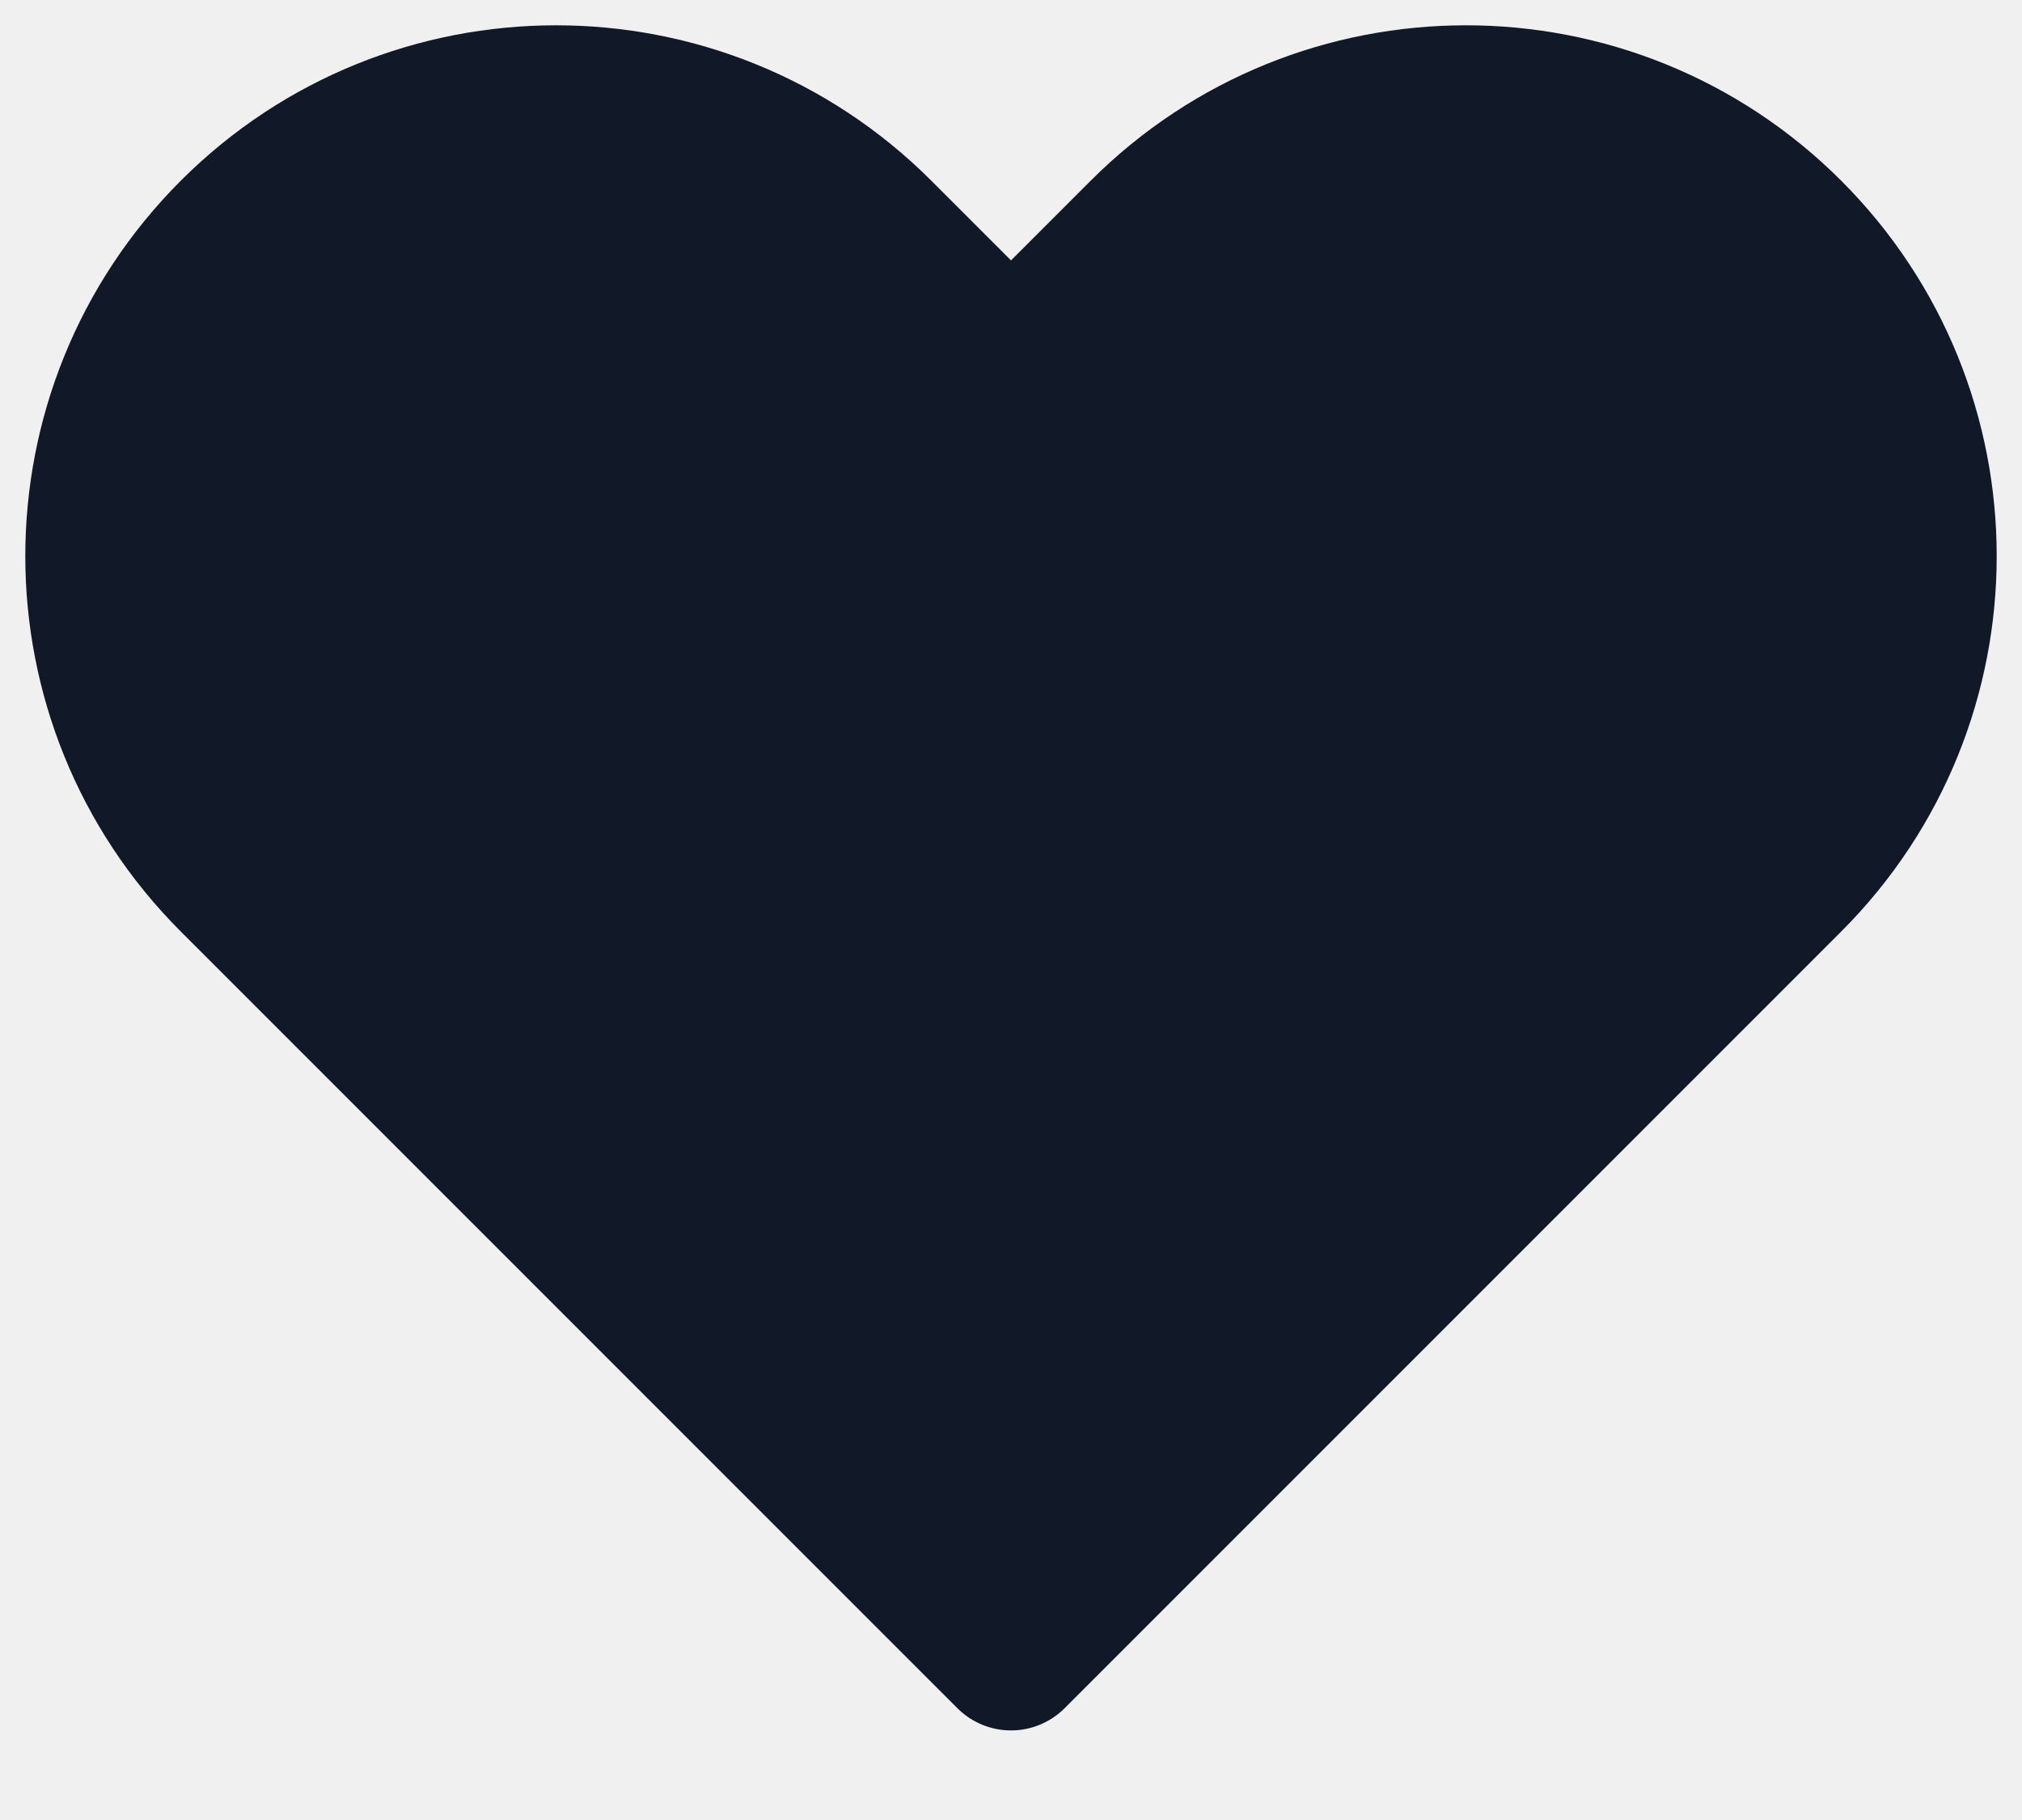
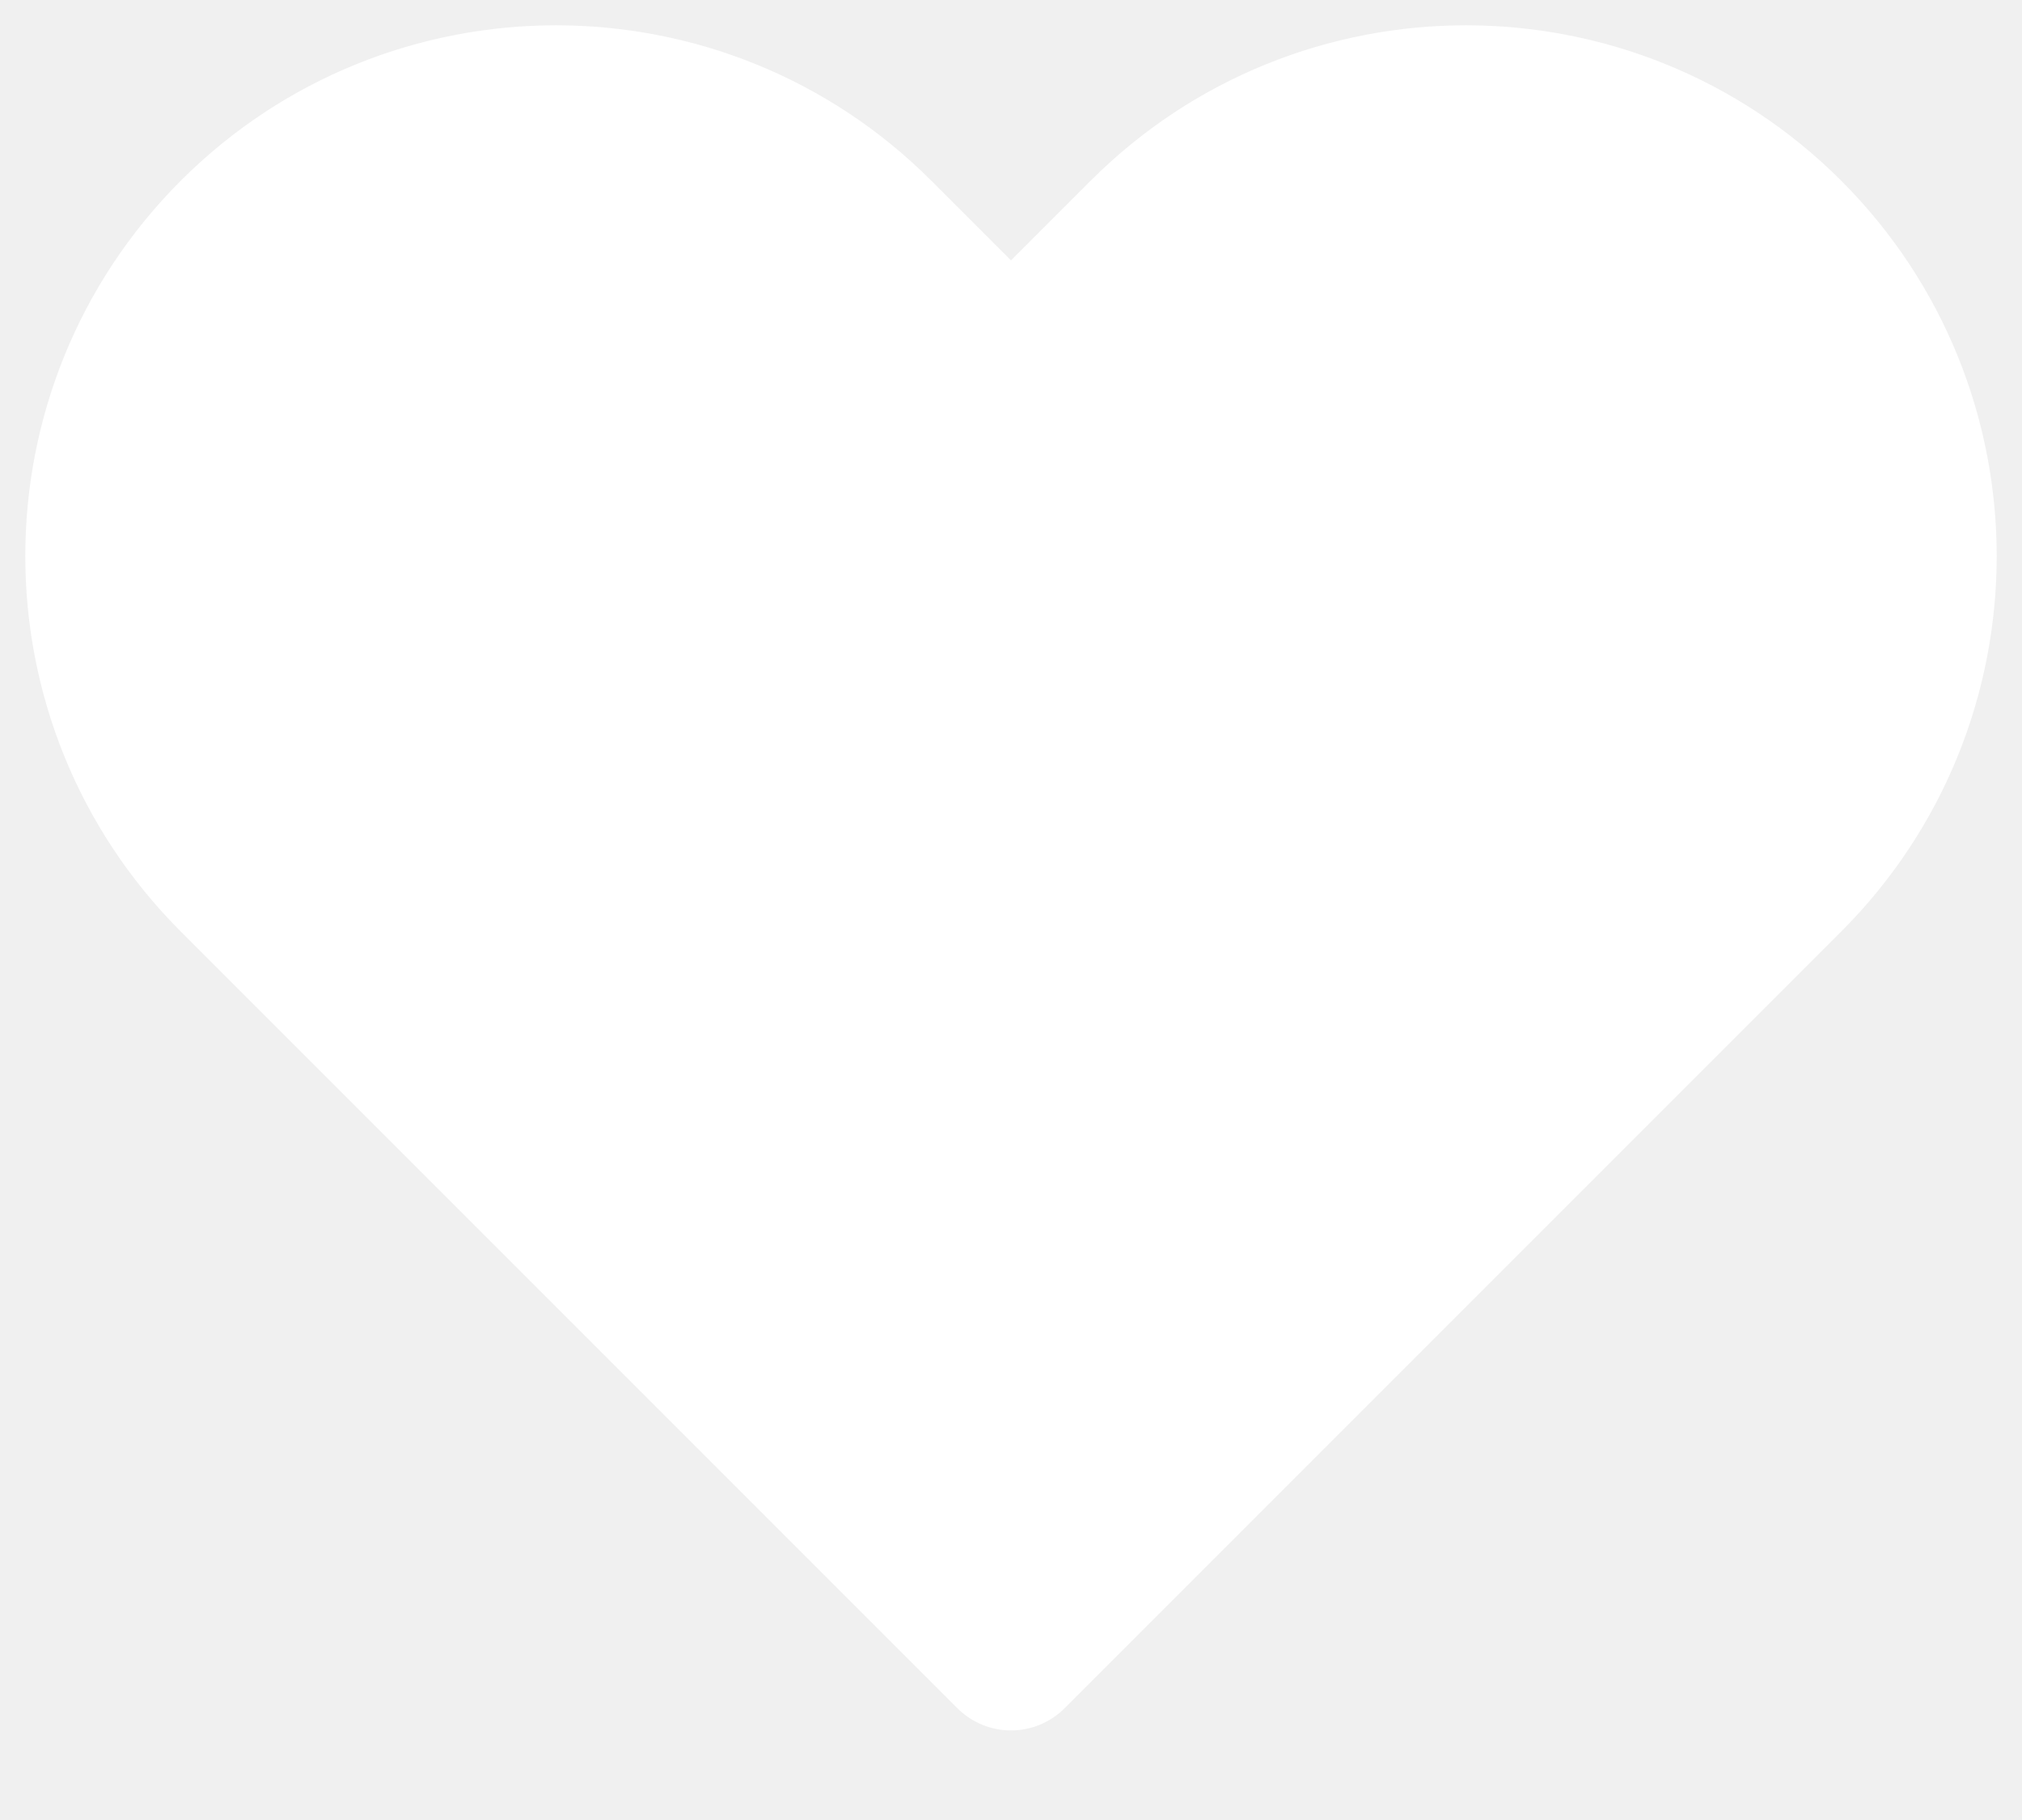
<svg xmlns="http://www.w3.org/2000/svg" width="20" height="18" viewBox="0 0 20 18" fill="none">
-   <path d="M2.318 2.318C0.561 4.075 0.561 6.925 2.318 8.682L10 16.364L17.682 8.682C19.439 6.925 19.439 4.075 17.682 2.318C15.925 0.561 13.075 0.561 11.318 2.318L10 3.636L8.682 2.318C6.925 0.561 4.075 0.561 2.318 2.318Z" fill="#111827" stroke="#111827" stroke-width="1.5" stroke-linecap="round" stroke-linejoin="round" />
+   <path d="M2.318 2.318C0.561 4.075 0.561 6.925 2.318 8.682L10 16.364L17.682 8.682C19.439 6.925 19.439 4.075 17.682 2.318C15.925 0.561 13.075 0.561 11.318 2.318L10 3.636L8.682 2.318C6.925 0.561 4.075 0.561 2.318 2.318Z" fill="white" stroke="white" stroke-width="1.5" stroke-linecap="round" stroke-linejoin="round" />
</svg>
